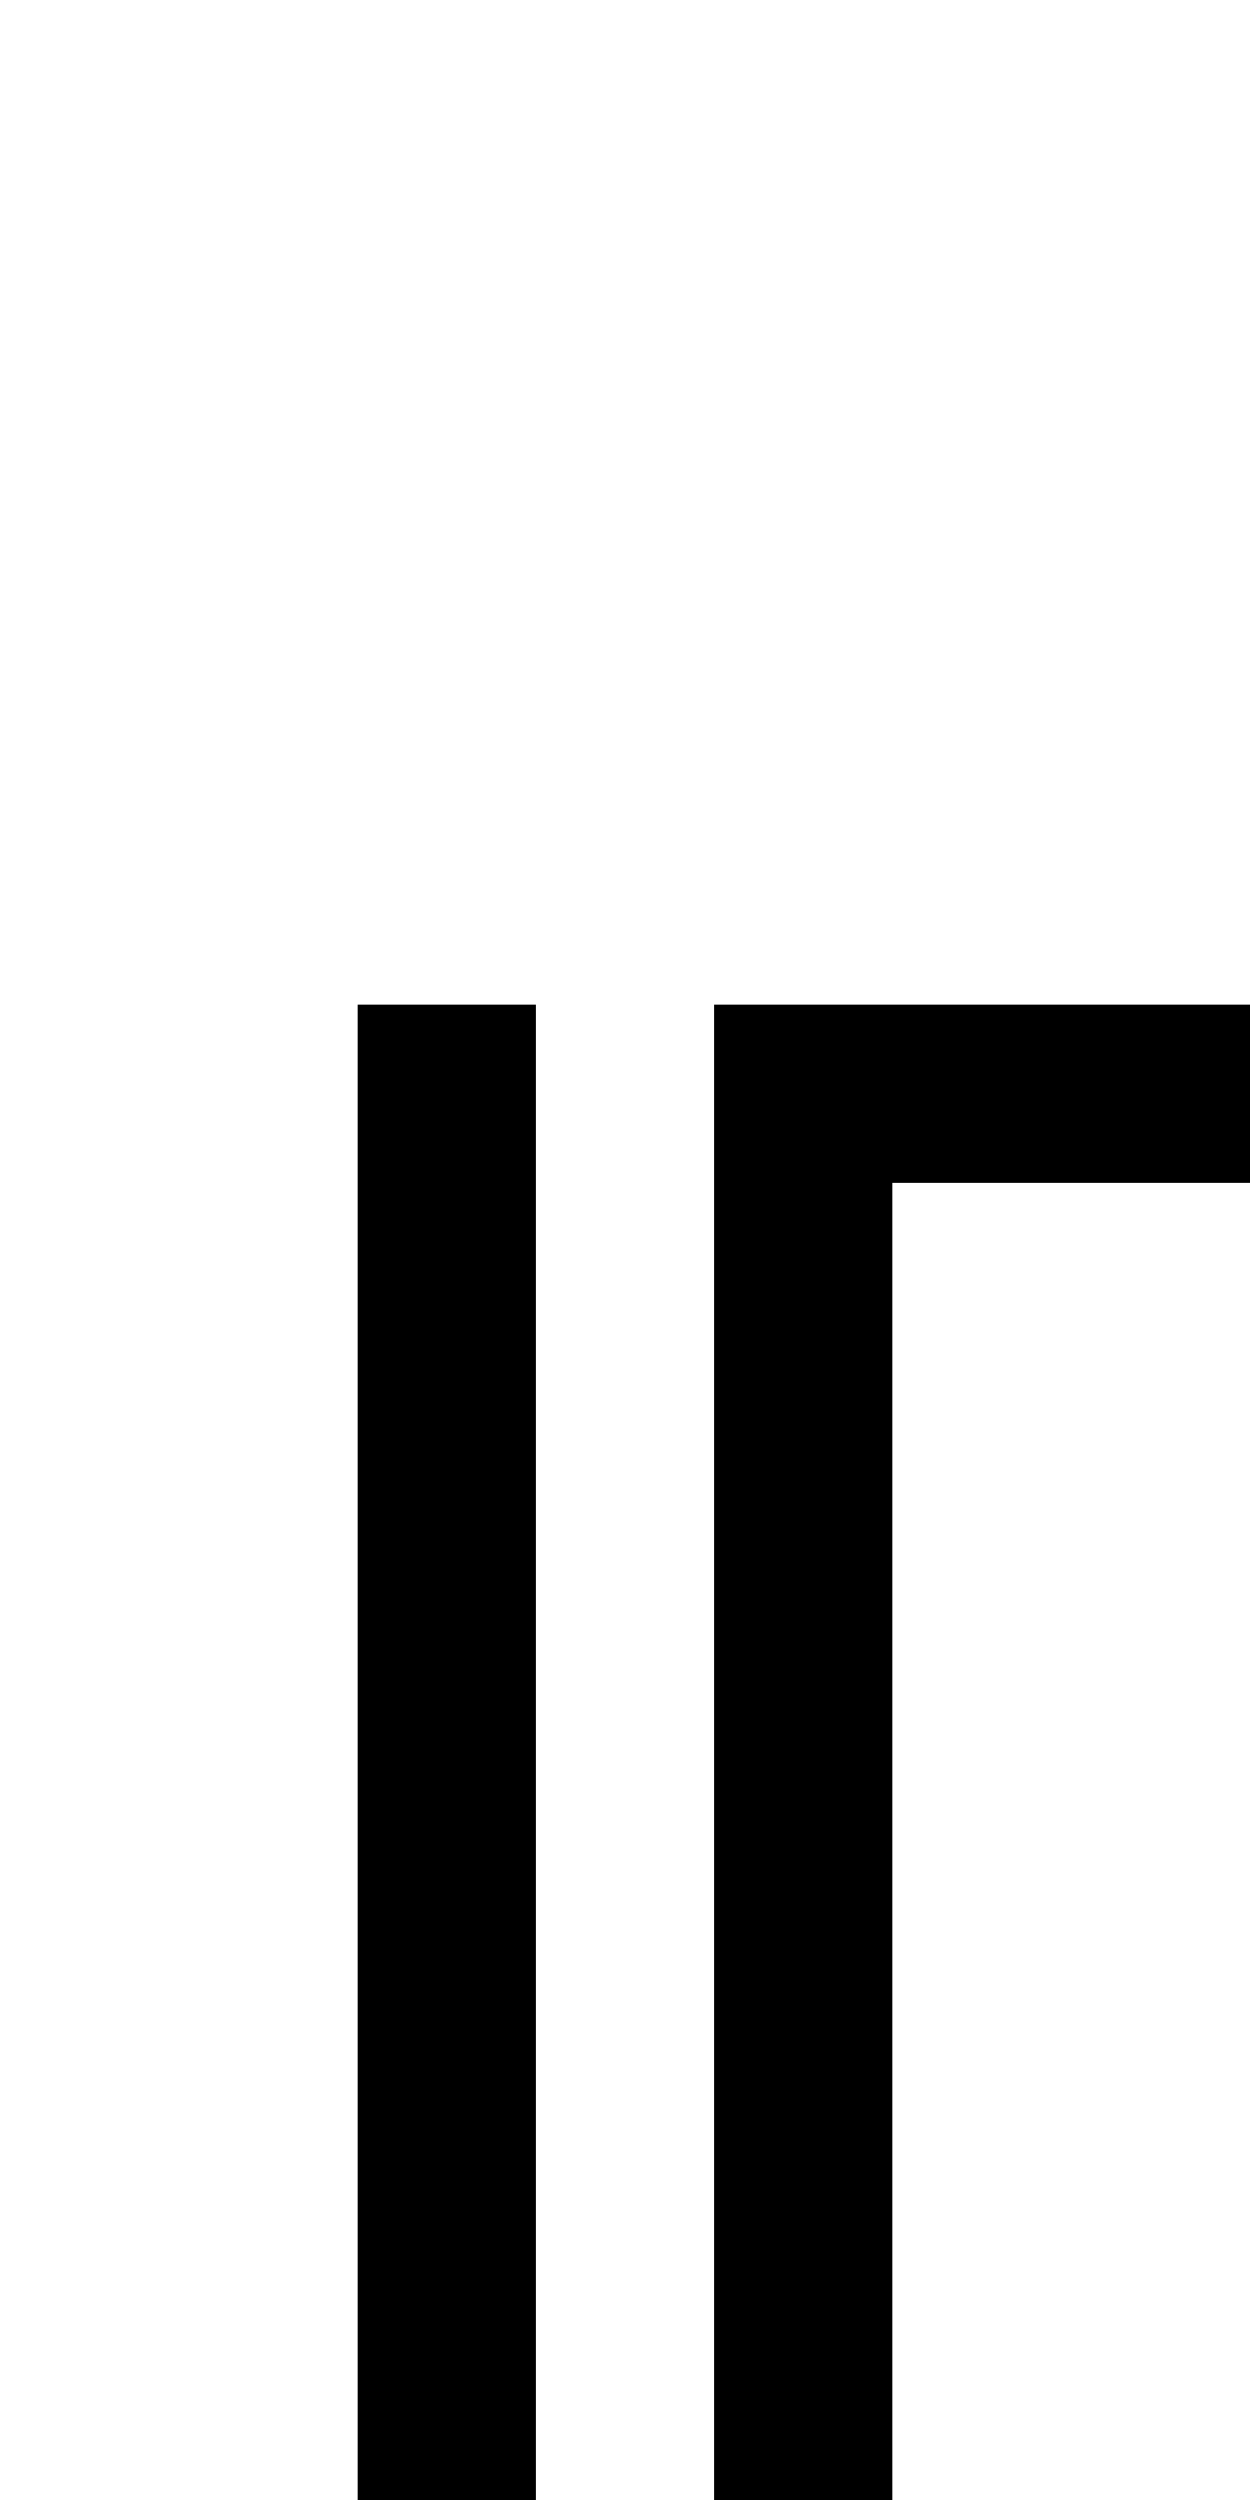
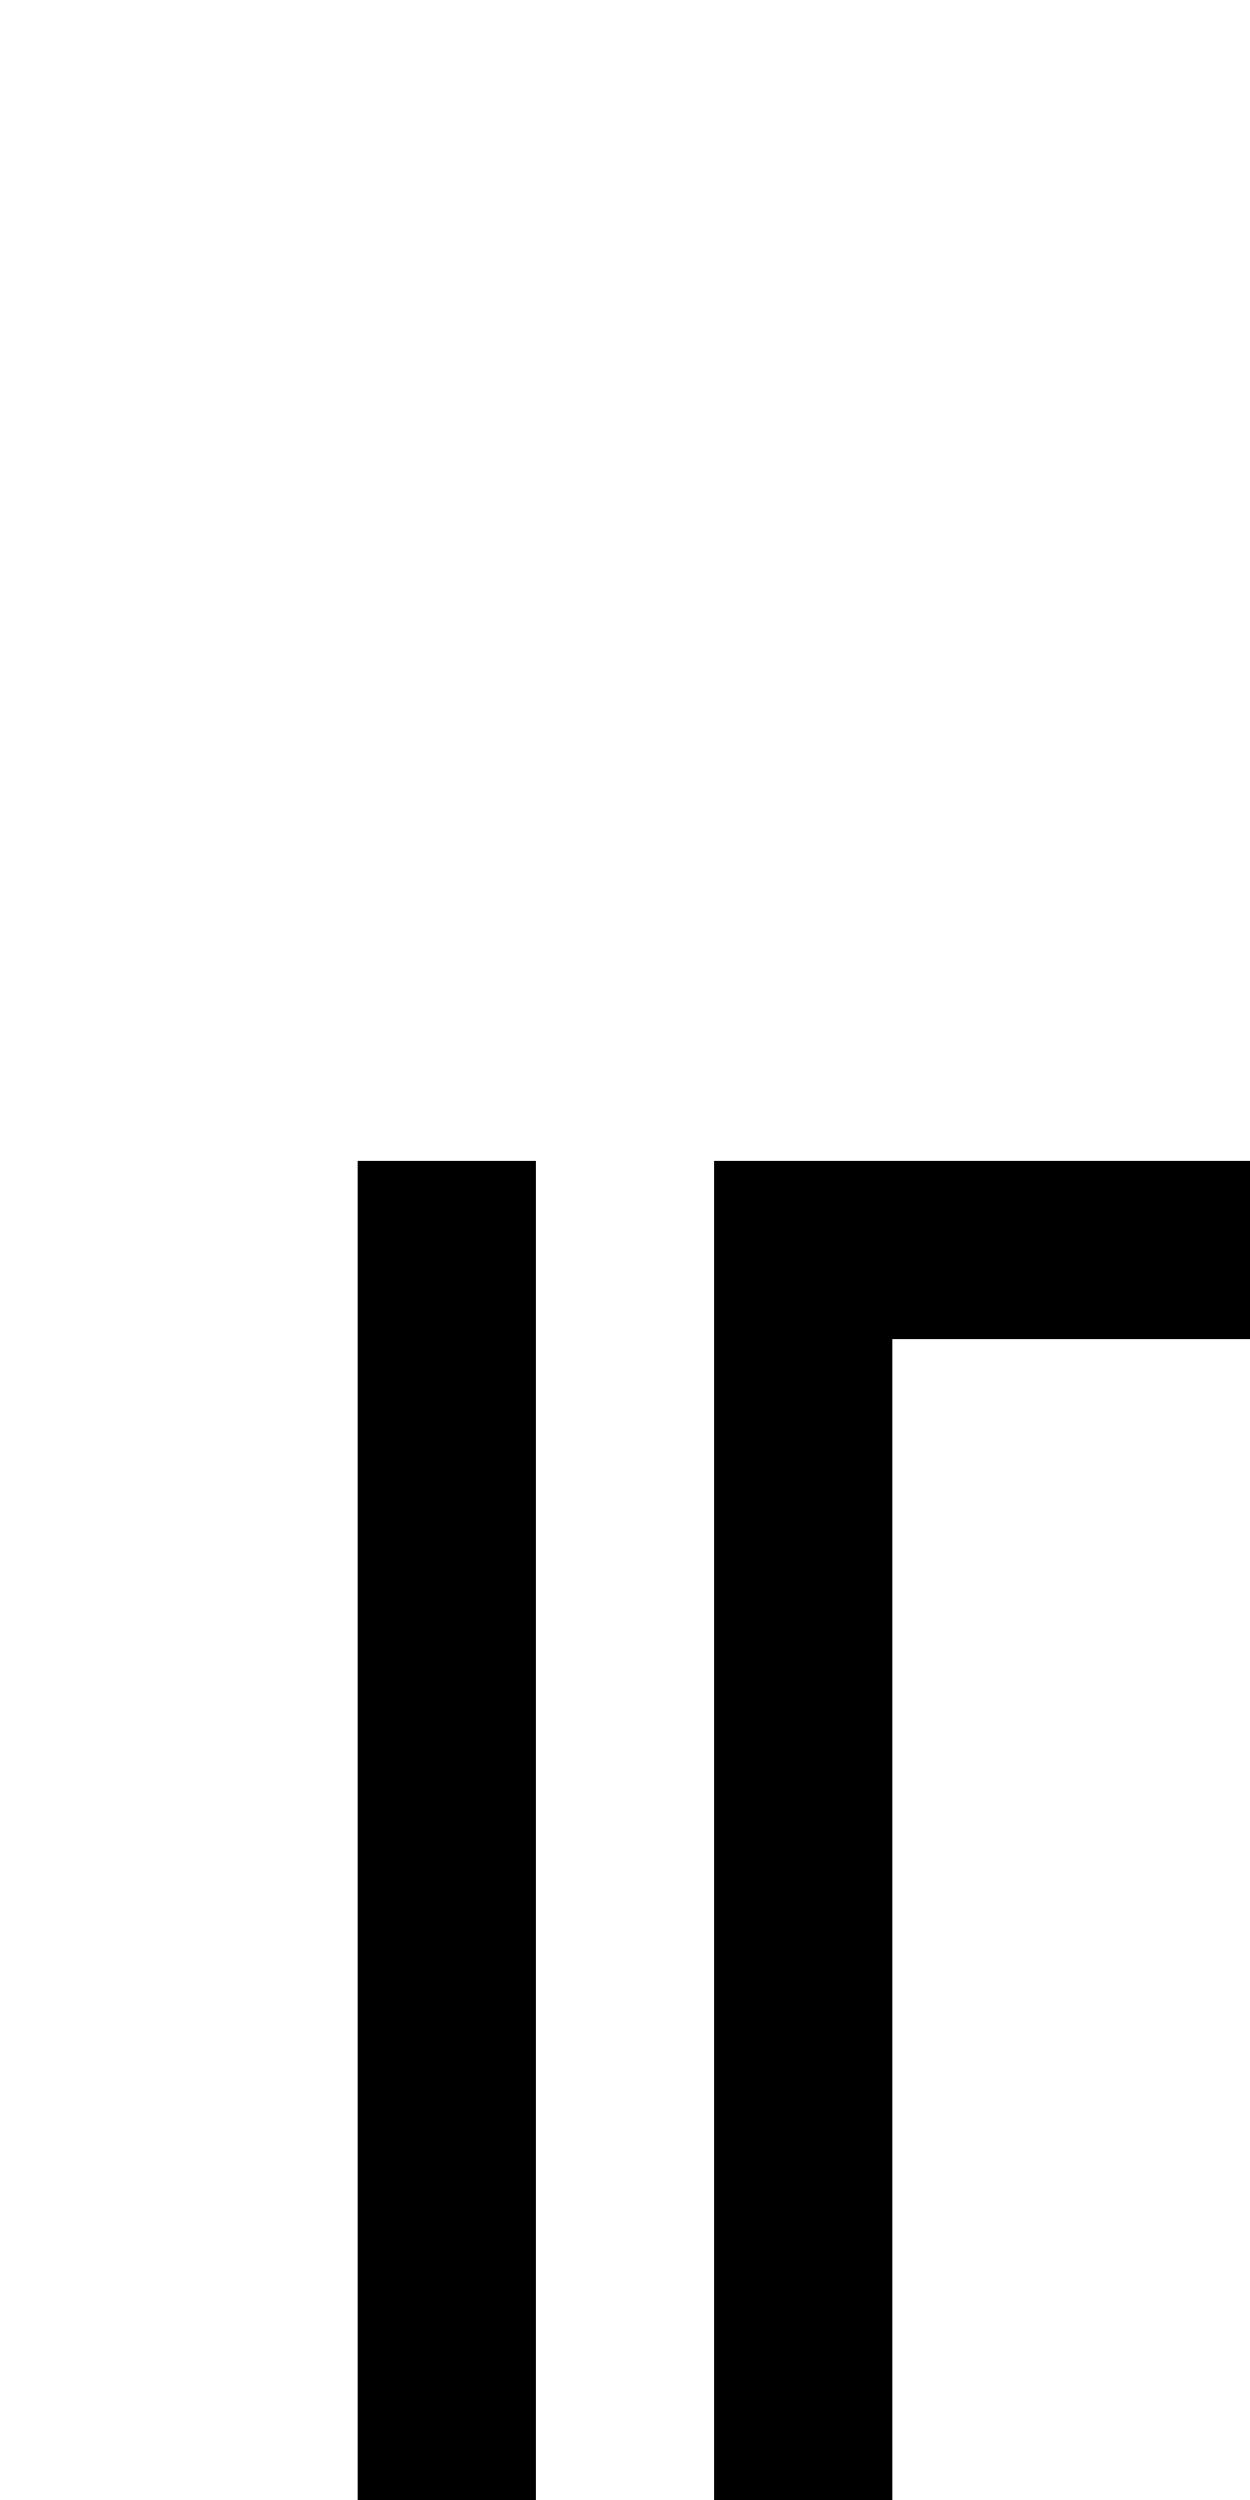
- <svg xmlns="http://www.w3.org/2000/svg" version="1.1" width="1024" height="2048" id="svg3355">
+ <svg xmlns="http://www.w3.org/2000/svg" id="svg3355" height="2048" width="1024" version="1.1">
  <defs id="defs3357" />
-   <g transform="matrix(-0.8588235,0,0,-1,978.5344,808.7095)" id="layer1-4" />
-   <path d="M 293,823 V 2176 H 439 V 823 Z m 292,0 V 2176 H 731 V 969 h 357 V 823 Z" id="path5114-5-3-1" style="display:inline;fill:#000000;fill-opacity:1;stroke:none" />
+   <g id="layer1-4" transform="matrix(-0.8588235,0,0,-1,978.5344,808.7095)" />
+   <path style="display:inline;fill:#000000;fill-opacity:1;stroke:none" id="path5114-5-3-1" d="M 293,951 V 2176 H 439 V 951 Z m 292,0 V 2176 H 731 V 1097 h 357 V 951 Z" />
</svg>
